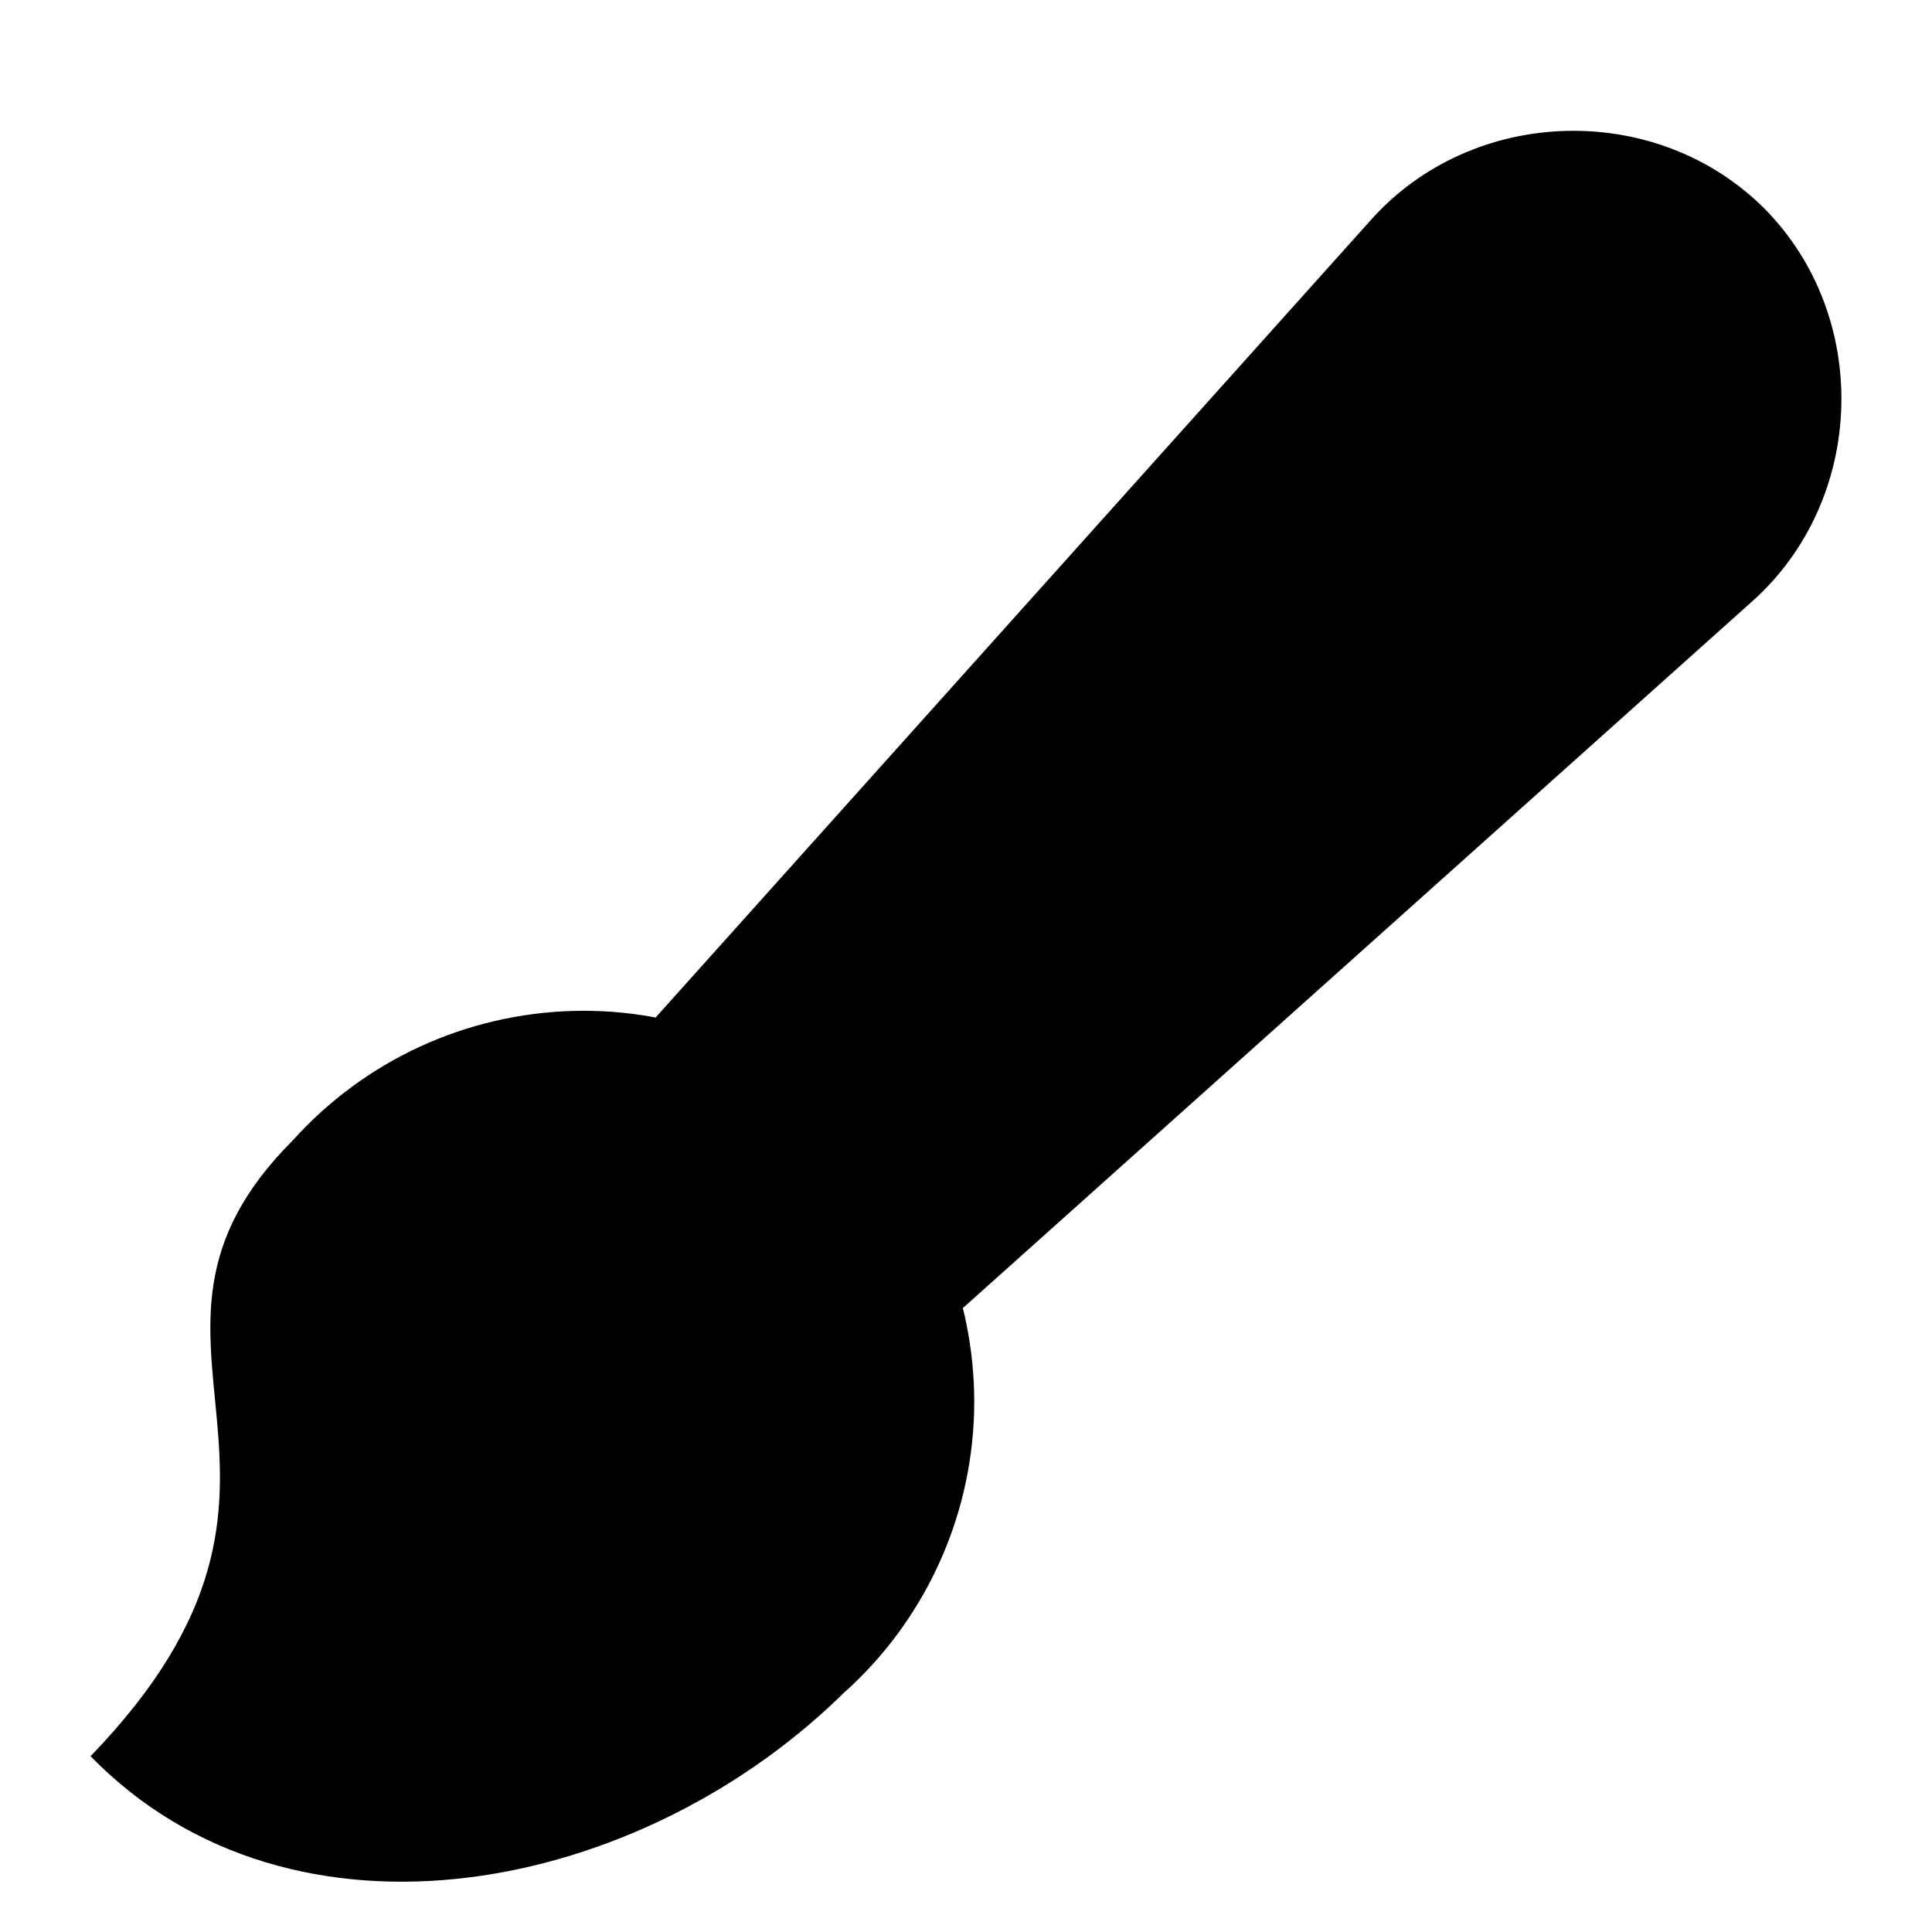
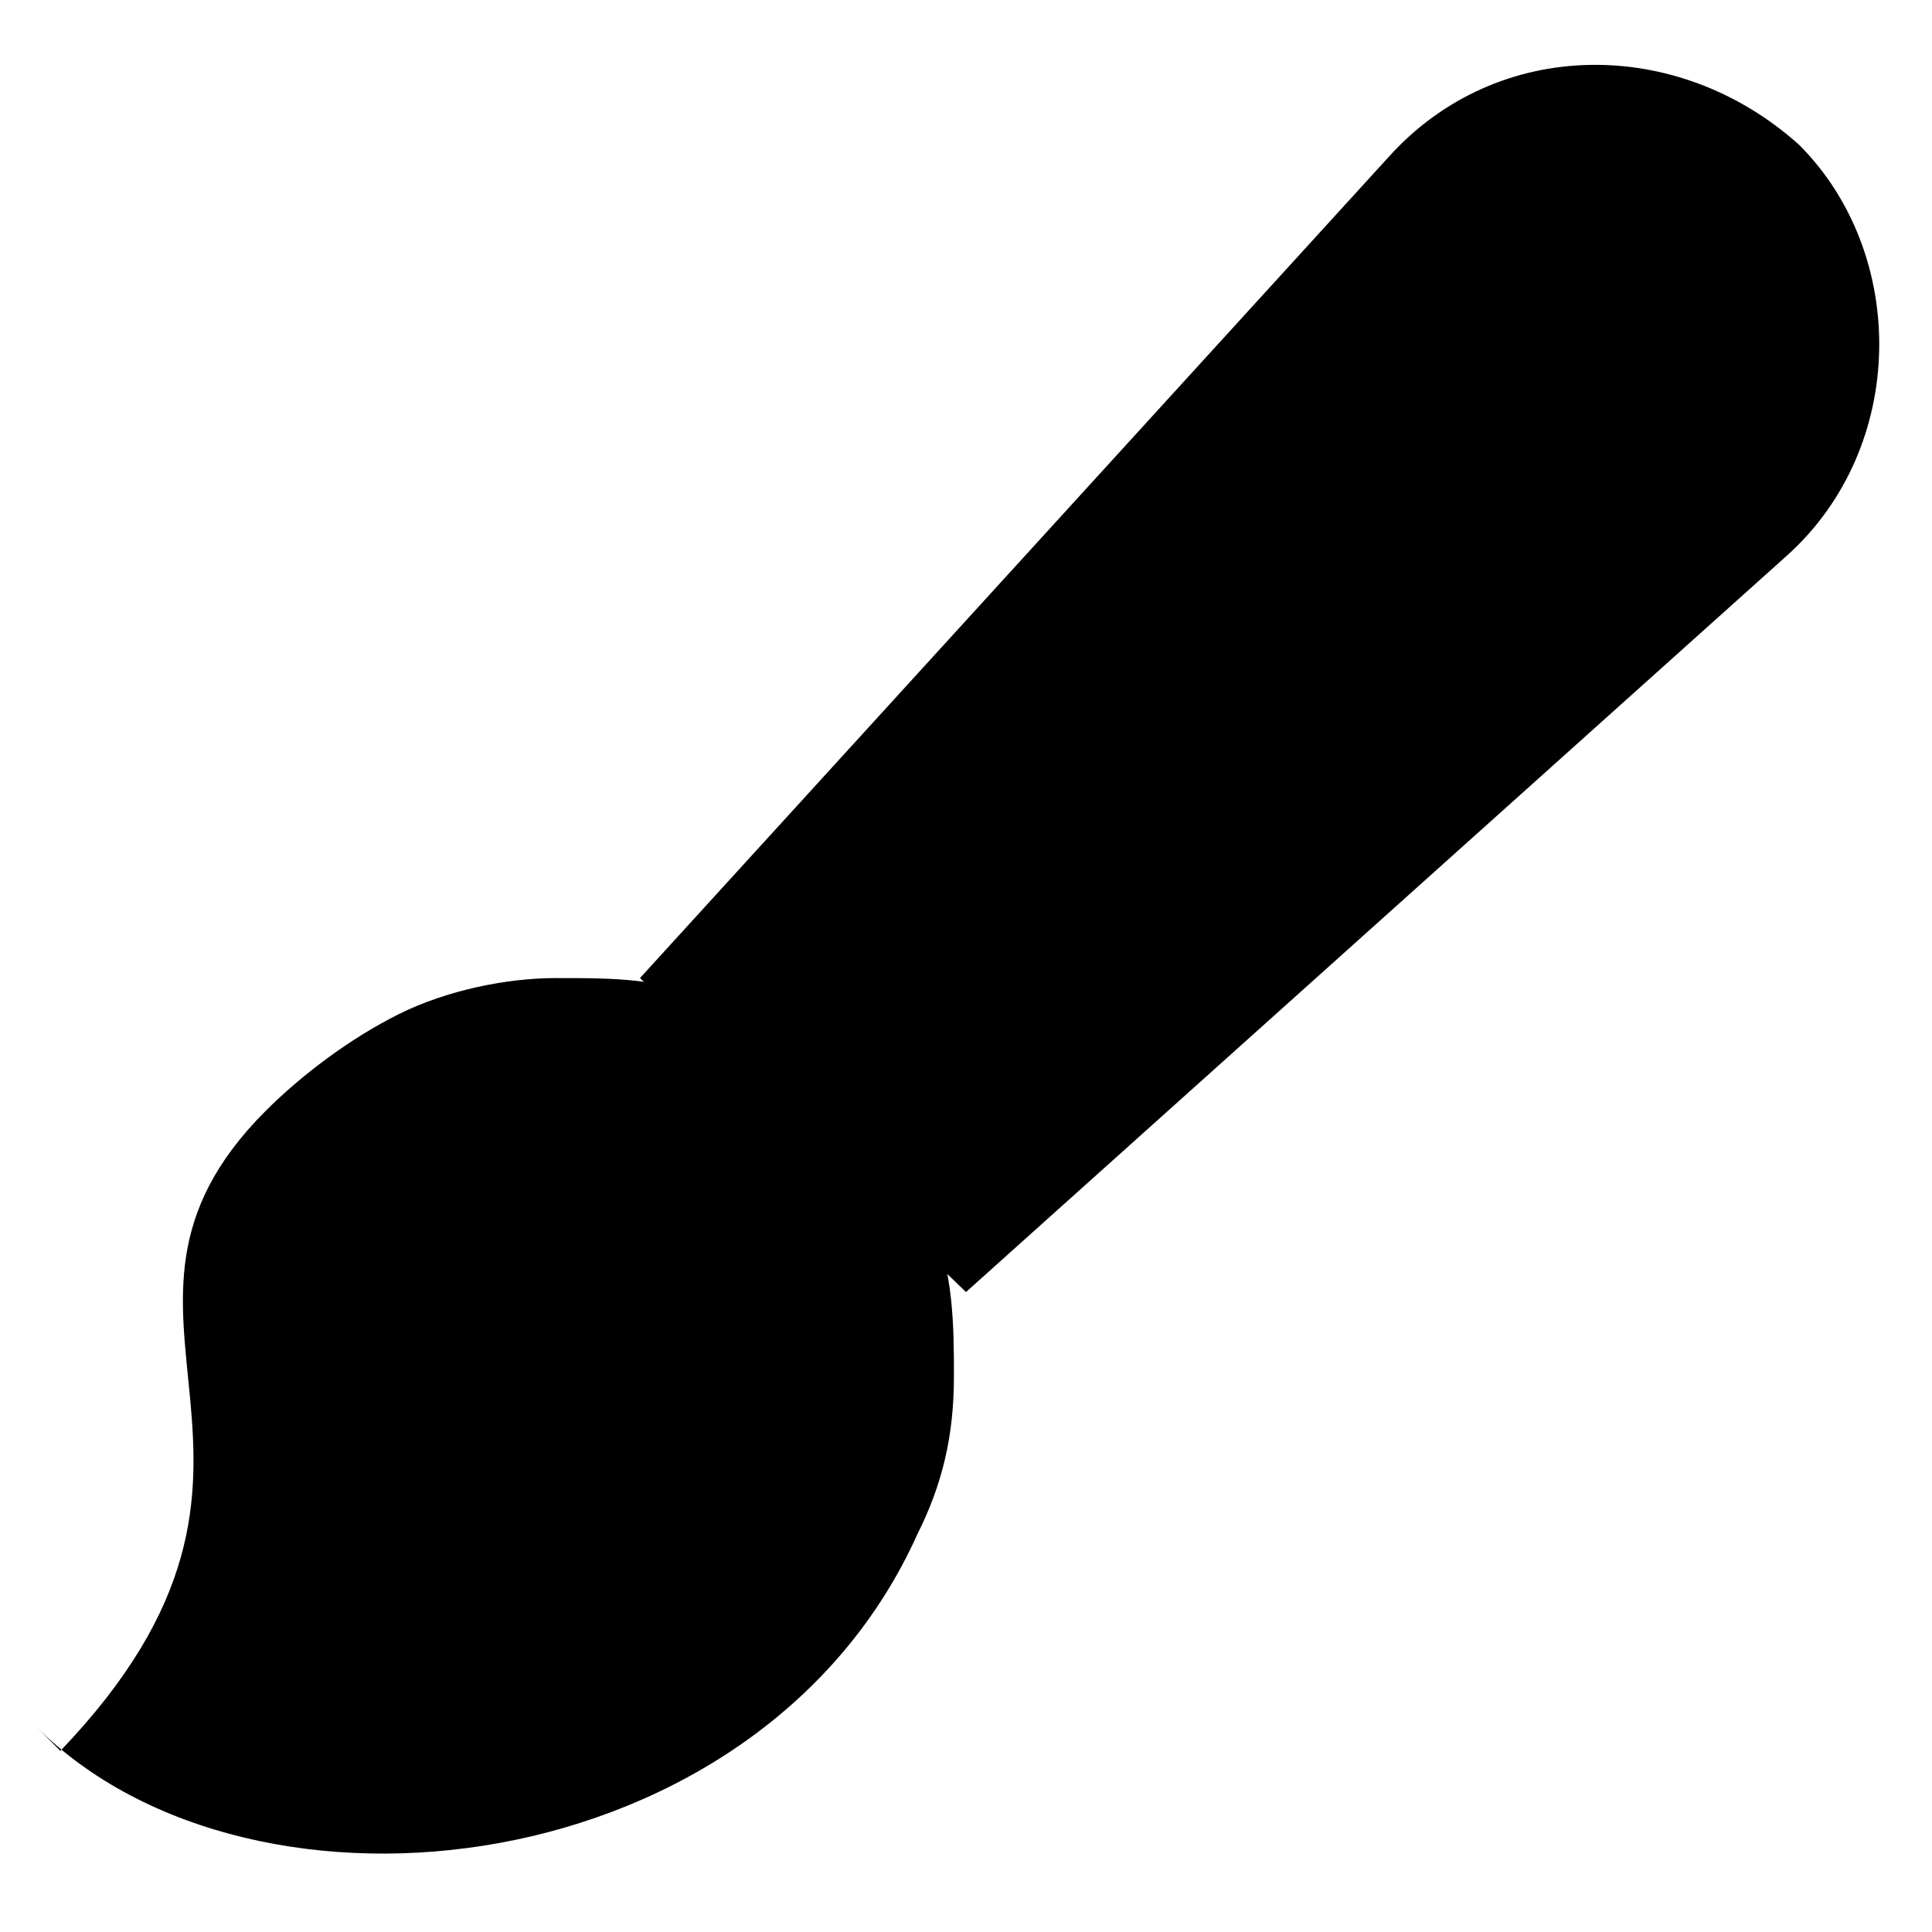
<svg xmlns="http://www.w3.org/2000/svg" viewBox="0 0 16 16">
-   <g>
-     <path d="M5.431 8.425L11.351 1.824C12.193 0.878 13.711 0.831 14.609 1.724C15.502 2.622 15.455 4.14 14.509 4.982L7.974 10.833M7.033 13.975C5.325 15.694 2.424 16.263 0.75 14.544C2.982 12.235 0.75 11.119 2.424 9.445C2.718 9.118 3.075 8.854 3.475 8.669C3.874 8.485 4.307 8.384 4.747 8.372C5.187 8.36 5.624 8.439 6.033 8.602C6.441 8.765 6.812 9.01 7.123 9.321C7.434 9.633 7.678 10.005 7.84 10.413C8.002 10.822 8.079 11.26 8.067 11.7C8.054 12.14 7.952 12.572 7.766 12.971C7.581 13.37 7.316 13.727 6.988 14.02L7.033 13.975Z" />
-   </g>
+   <path d="M5.3,8.1L11.5,1.3c.9-1,2.4-1,3.4-.1.9.9.9,2.5-.1,3.4l-6.8,6.1" />
+   <path d="M.5,14.5c2.3-2.4,0-3.6,1.7-5.3.3-.3.7-.6,1.1-.8.4-.2.9-.3,1.3-.3.5,0,.9,0,1.3.2.4.2.8.4,1.1.7.3.3.6.7.7,1.1.2.4.2.9.2,1.3,0,.5-.1.9-.3,1.3-1.3,2.9-5.5,3.4-7.3,1.6Z" />
</svg>
